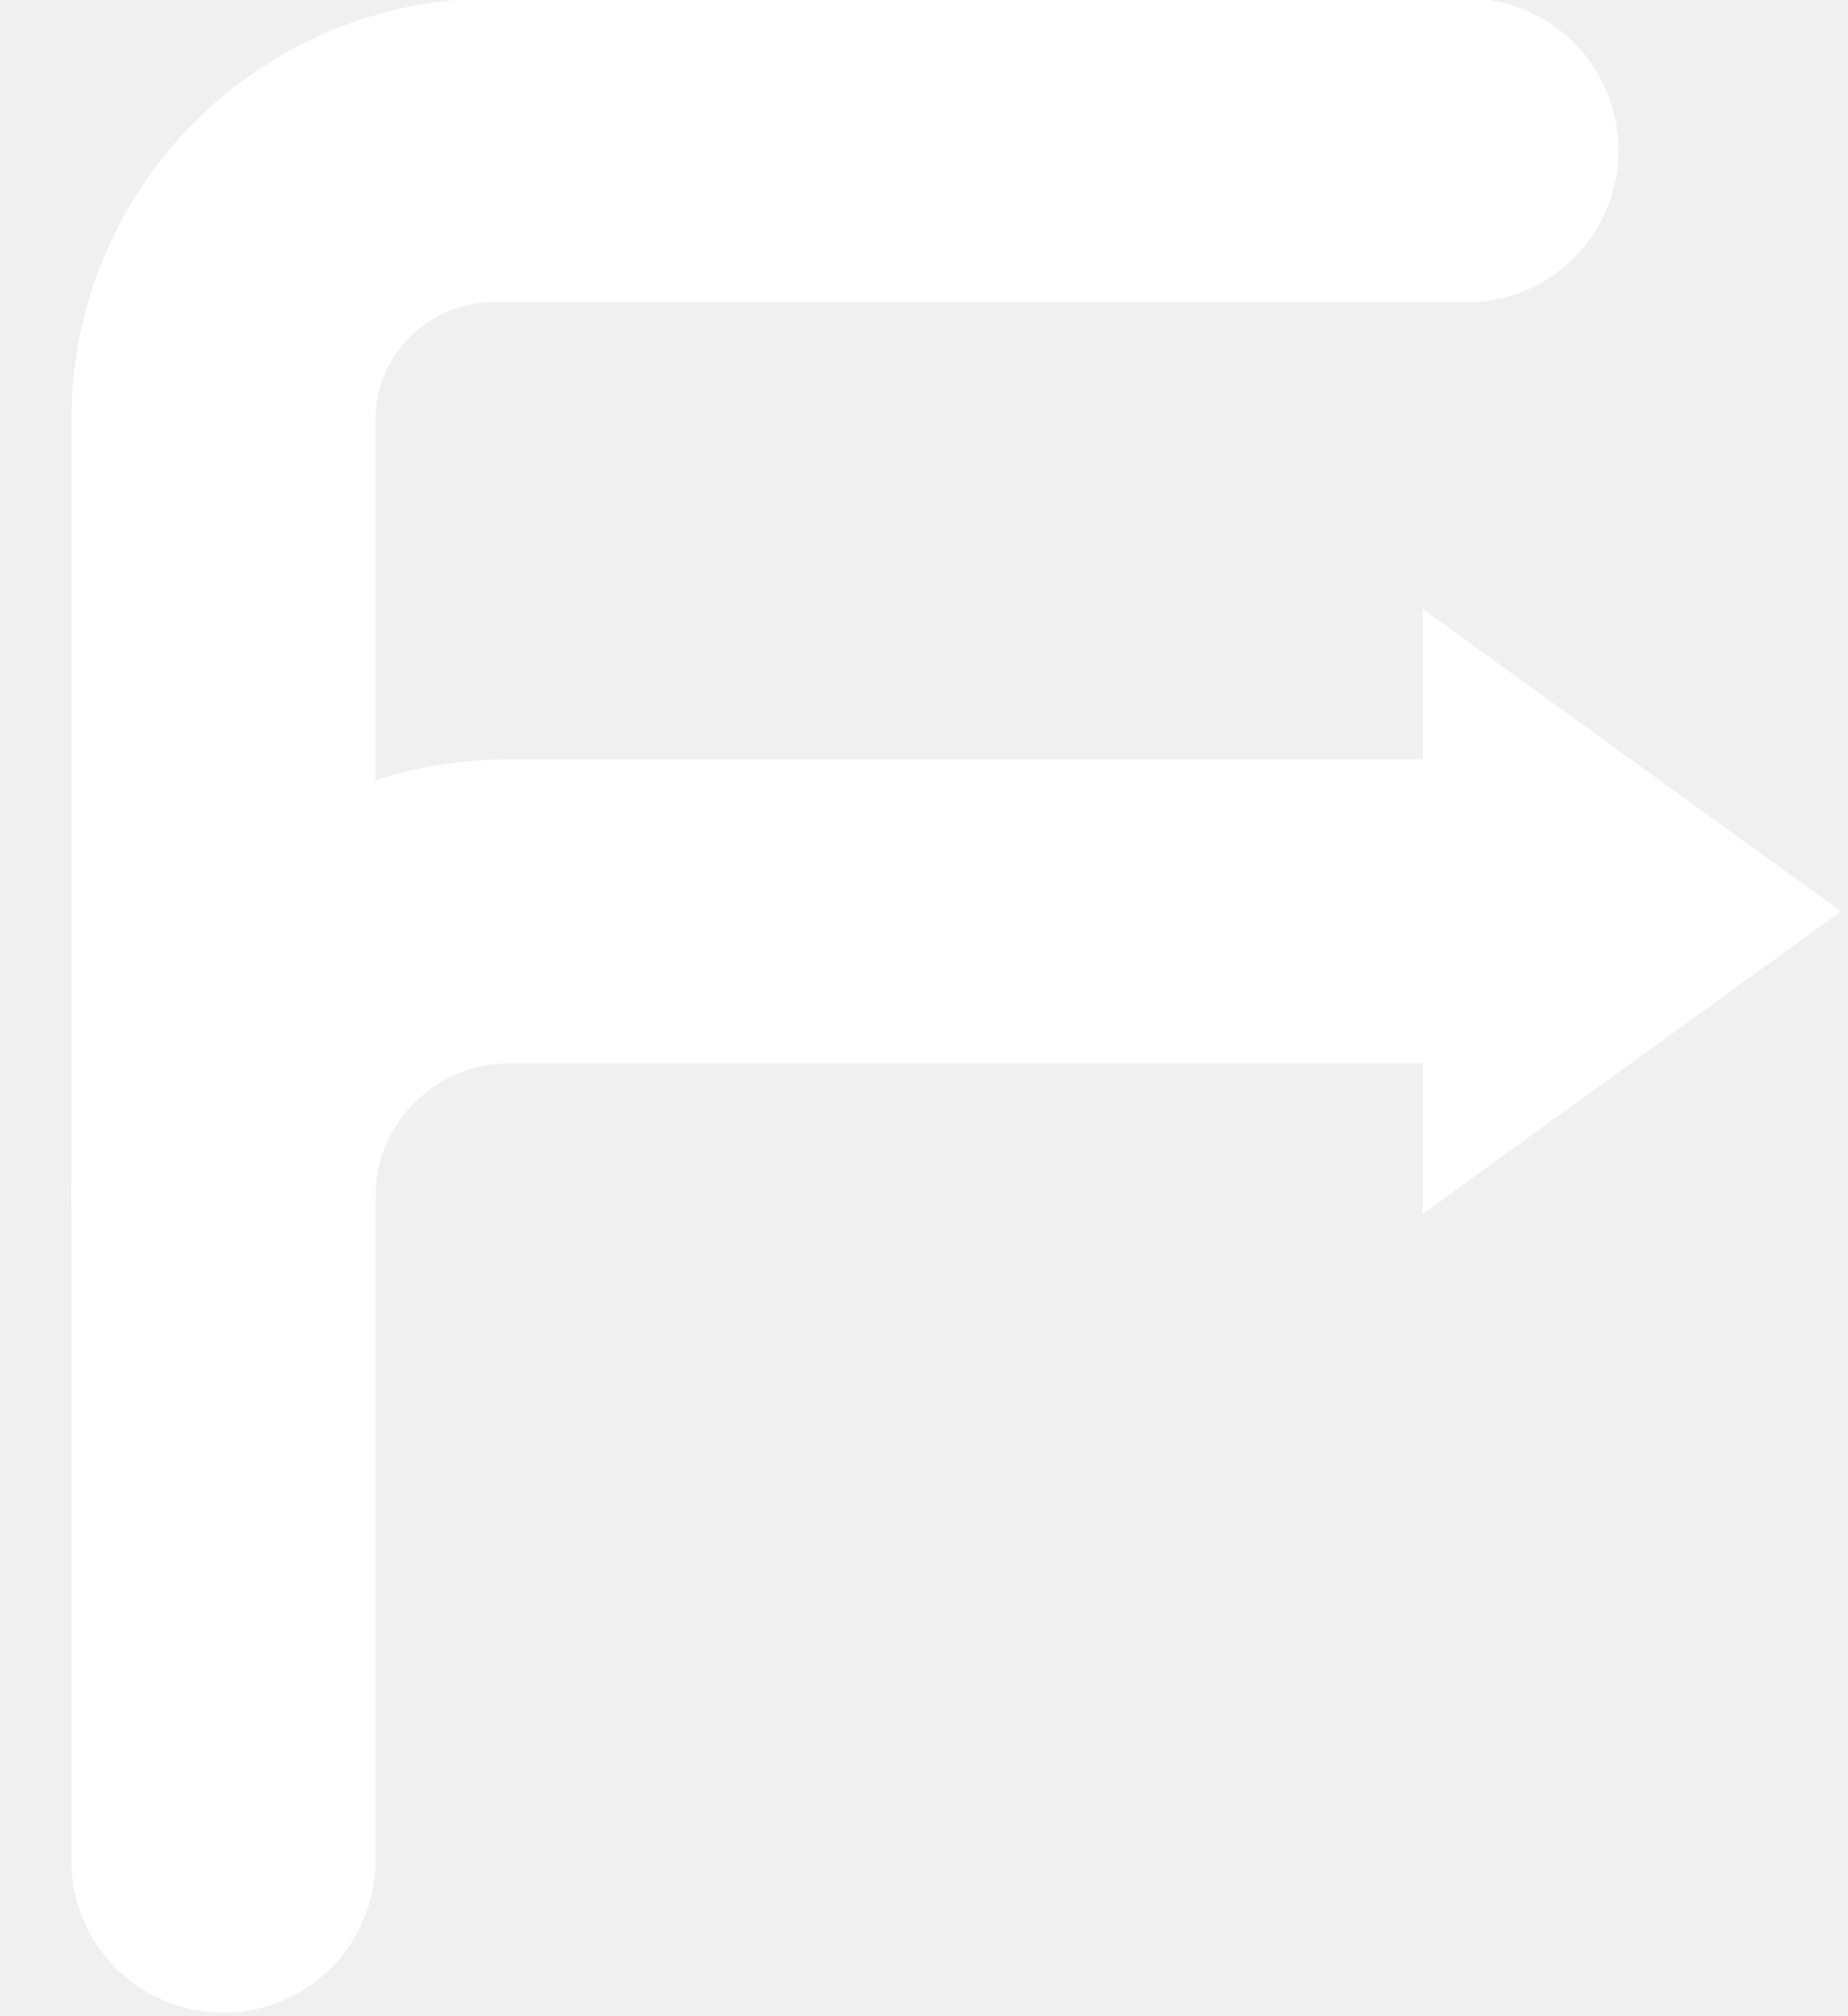
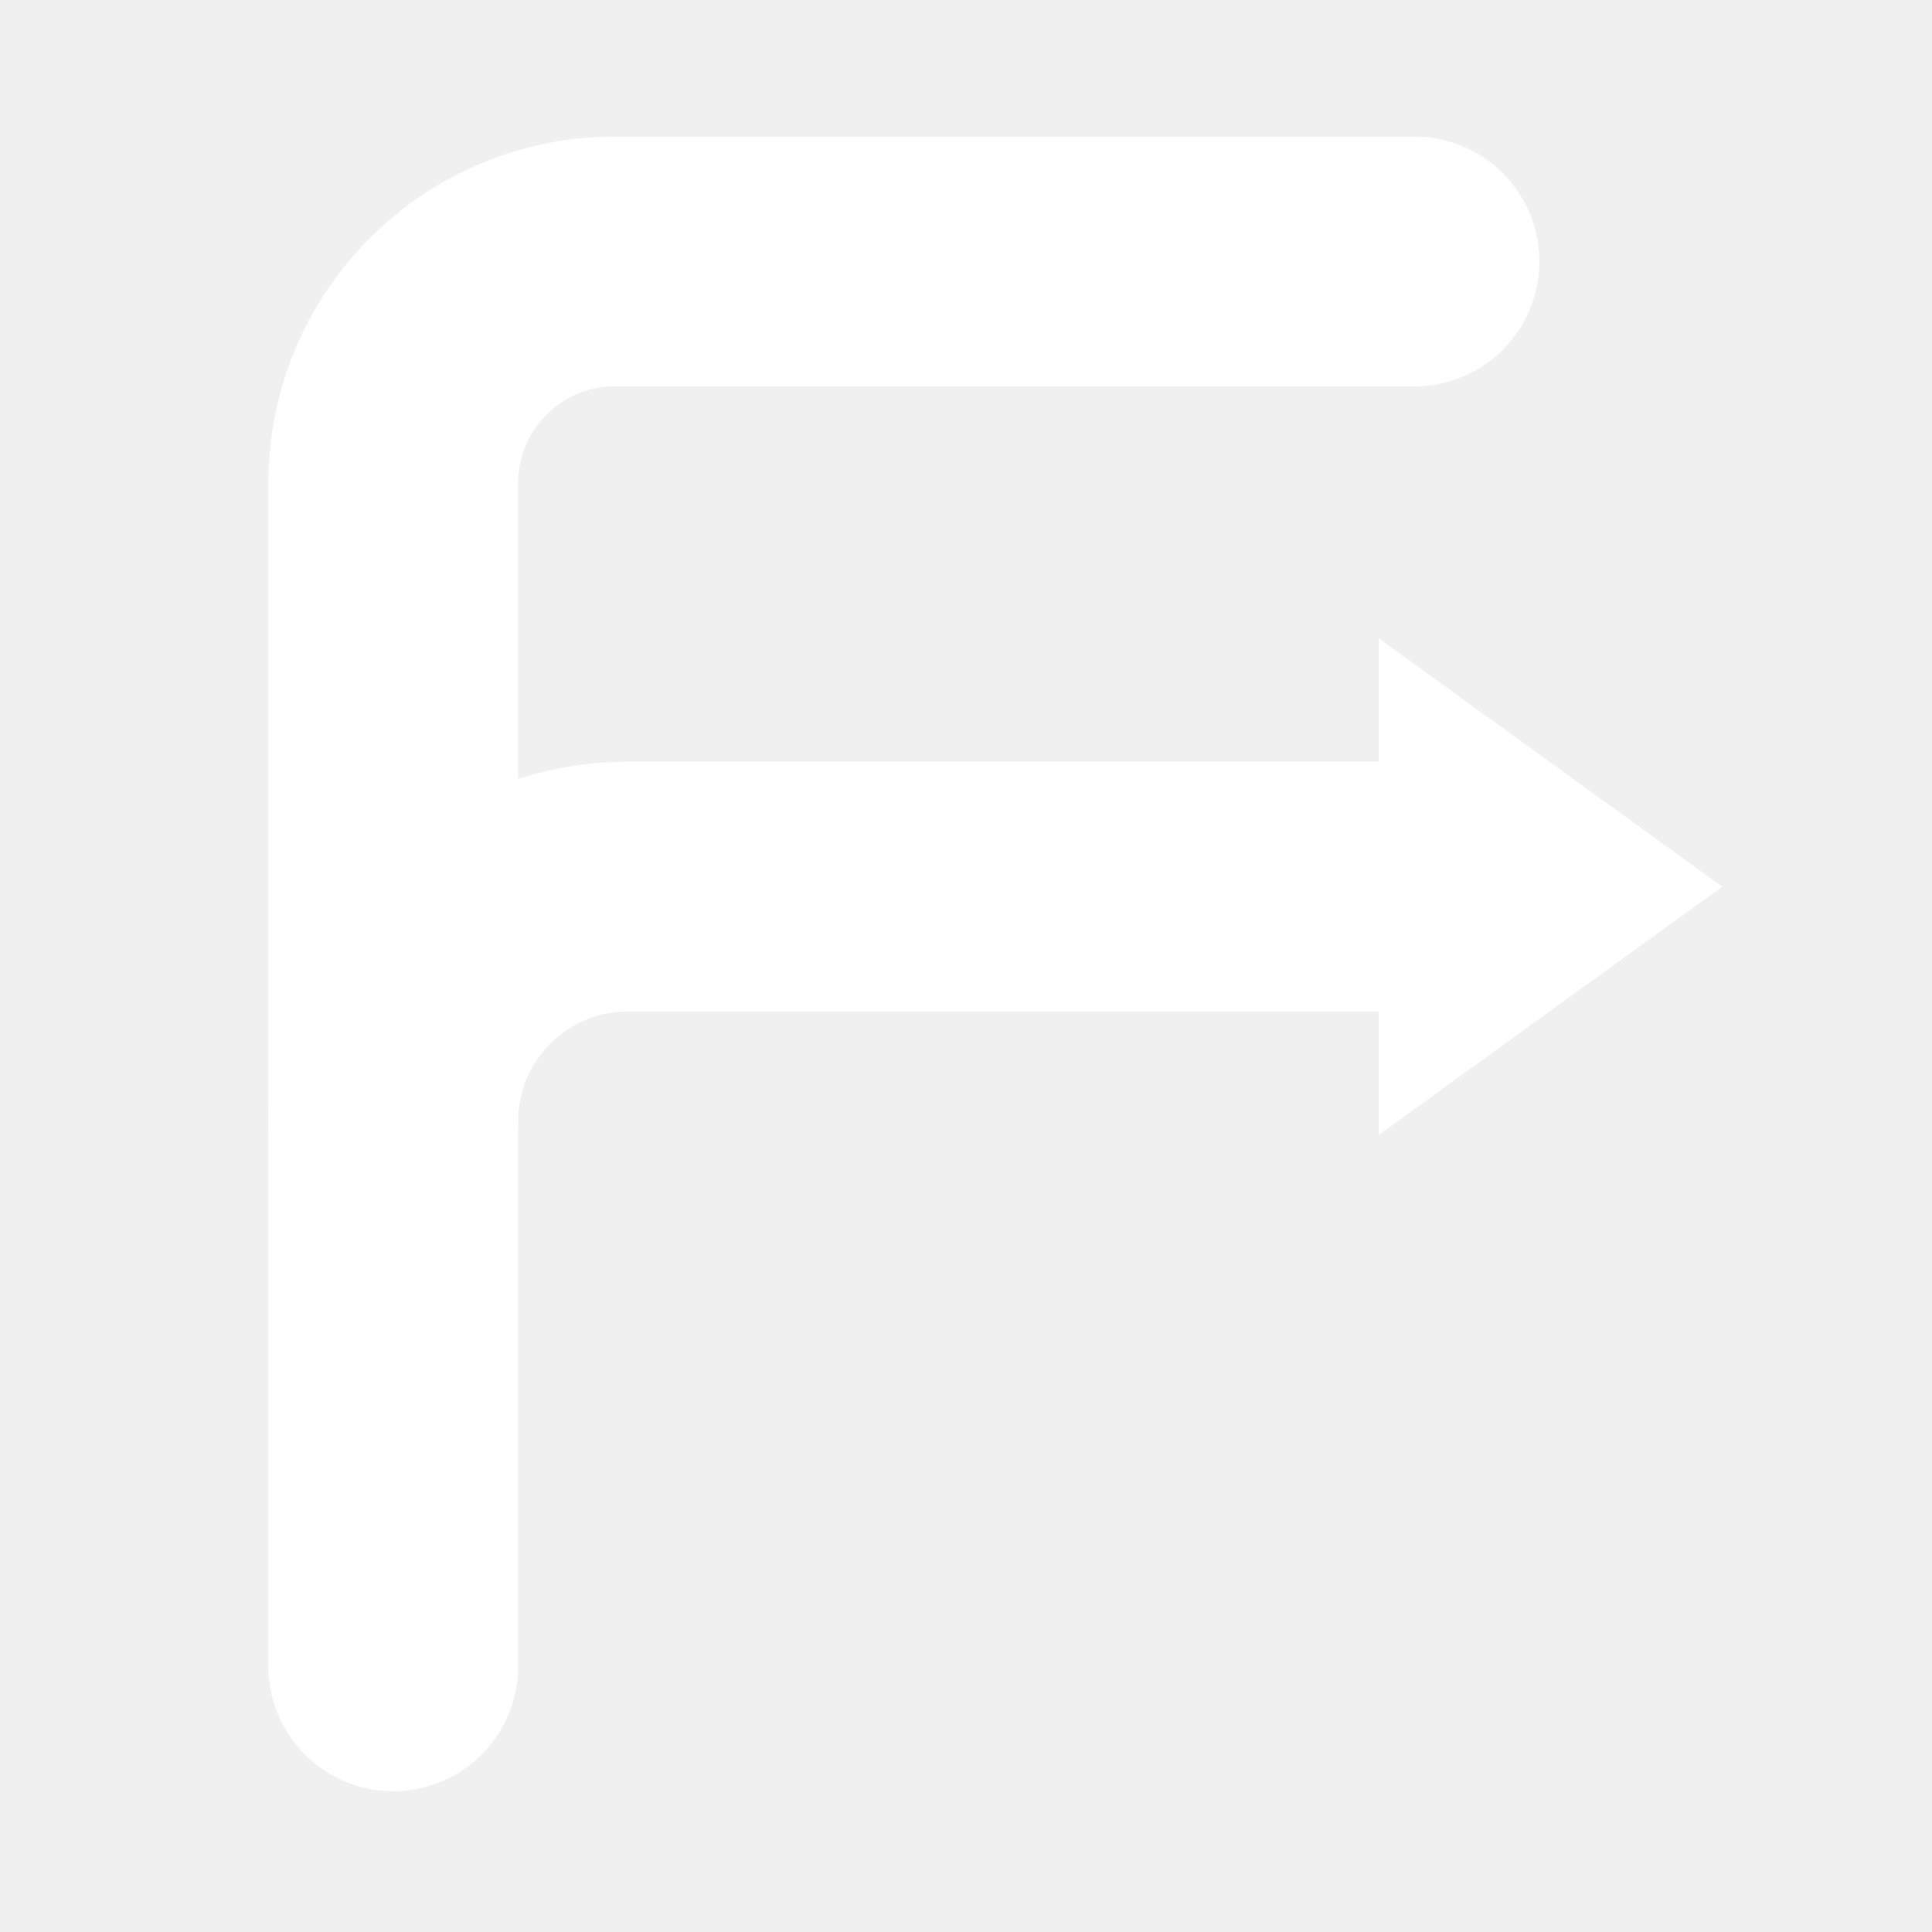
- <svg xmlns="http://www.w3.org/2000/svg" viewBox="0 0 22 24">
+ <svg xmlns="http://www.w3.org/2000/svg" viewBox="-3.04 -2 28 28">
  <g fill="none" stroke="#fff" stroke-width="3.62" stroke-linecap="round">
    <path d="M2.66 22.15V5A3.21 3.21 0 0 1 5.87 1.79H17.46" />
    <path d="M2.66 14.25A3.4 3.4 0 0 1 6.06 10.85H17" />
  </g>
  <path fill="#fff" d="M16.94 7.25 21.92 10.85 16.94 14.45Z" />
</svg>
